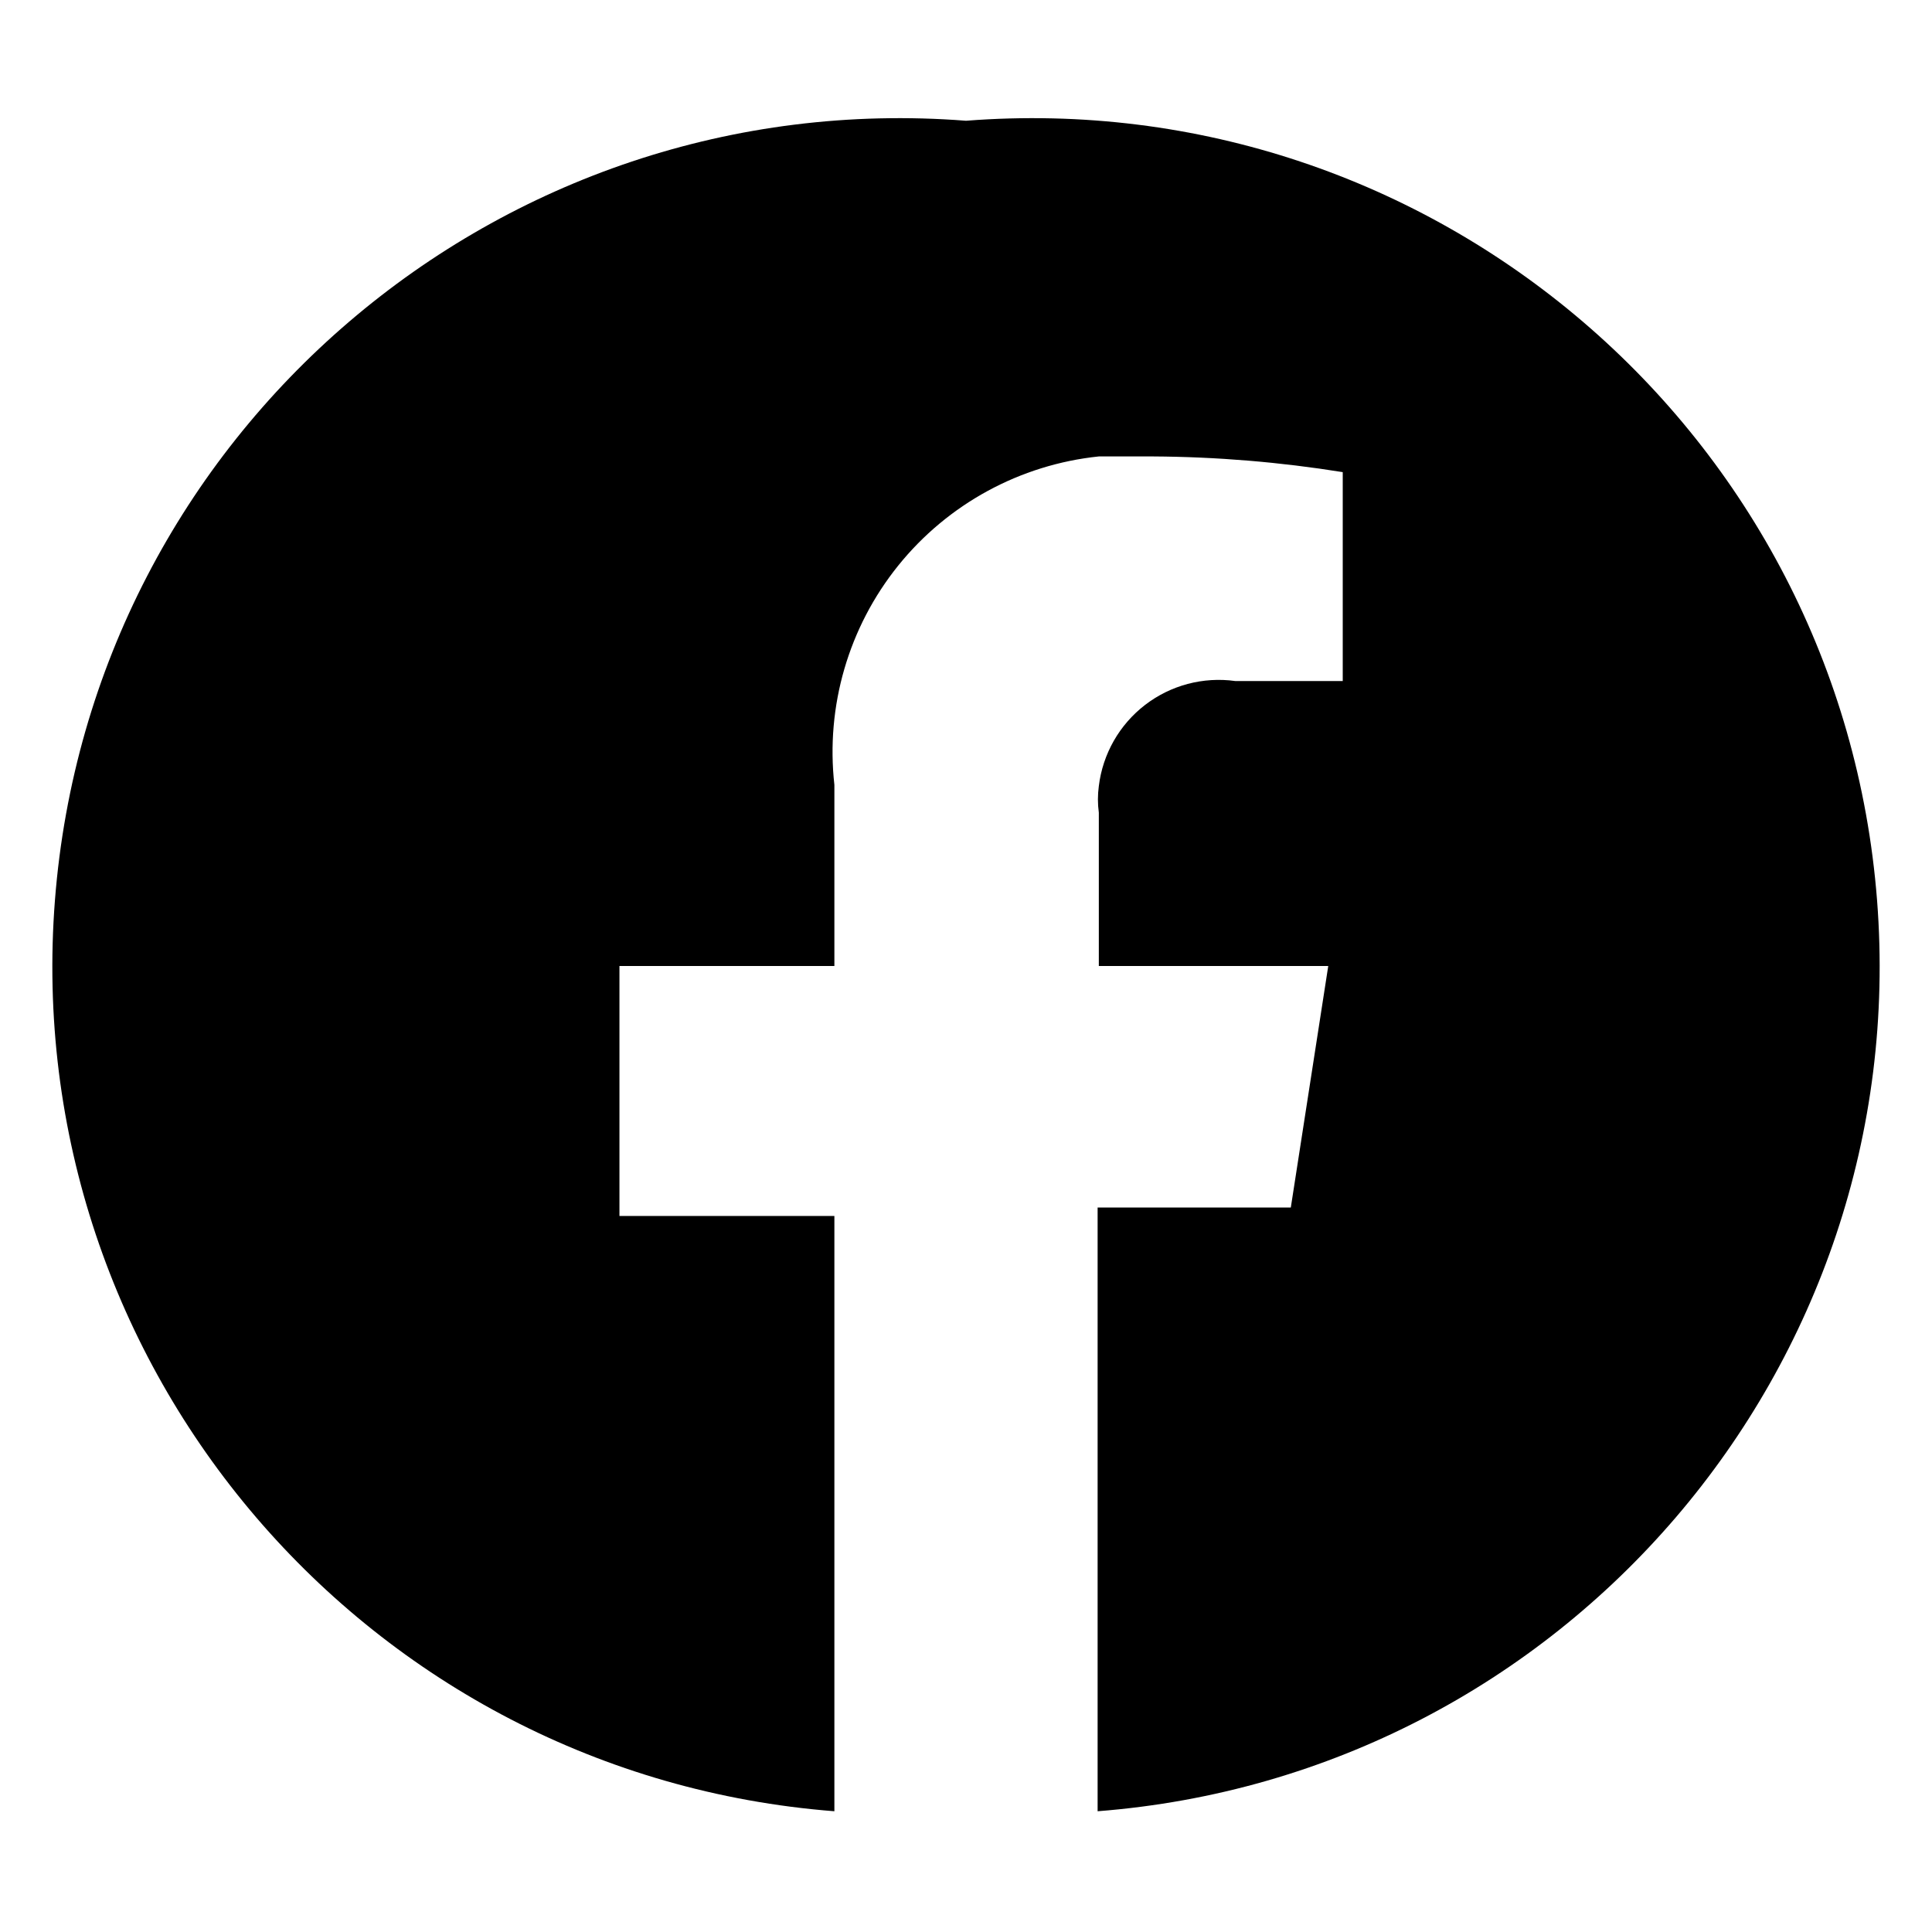
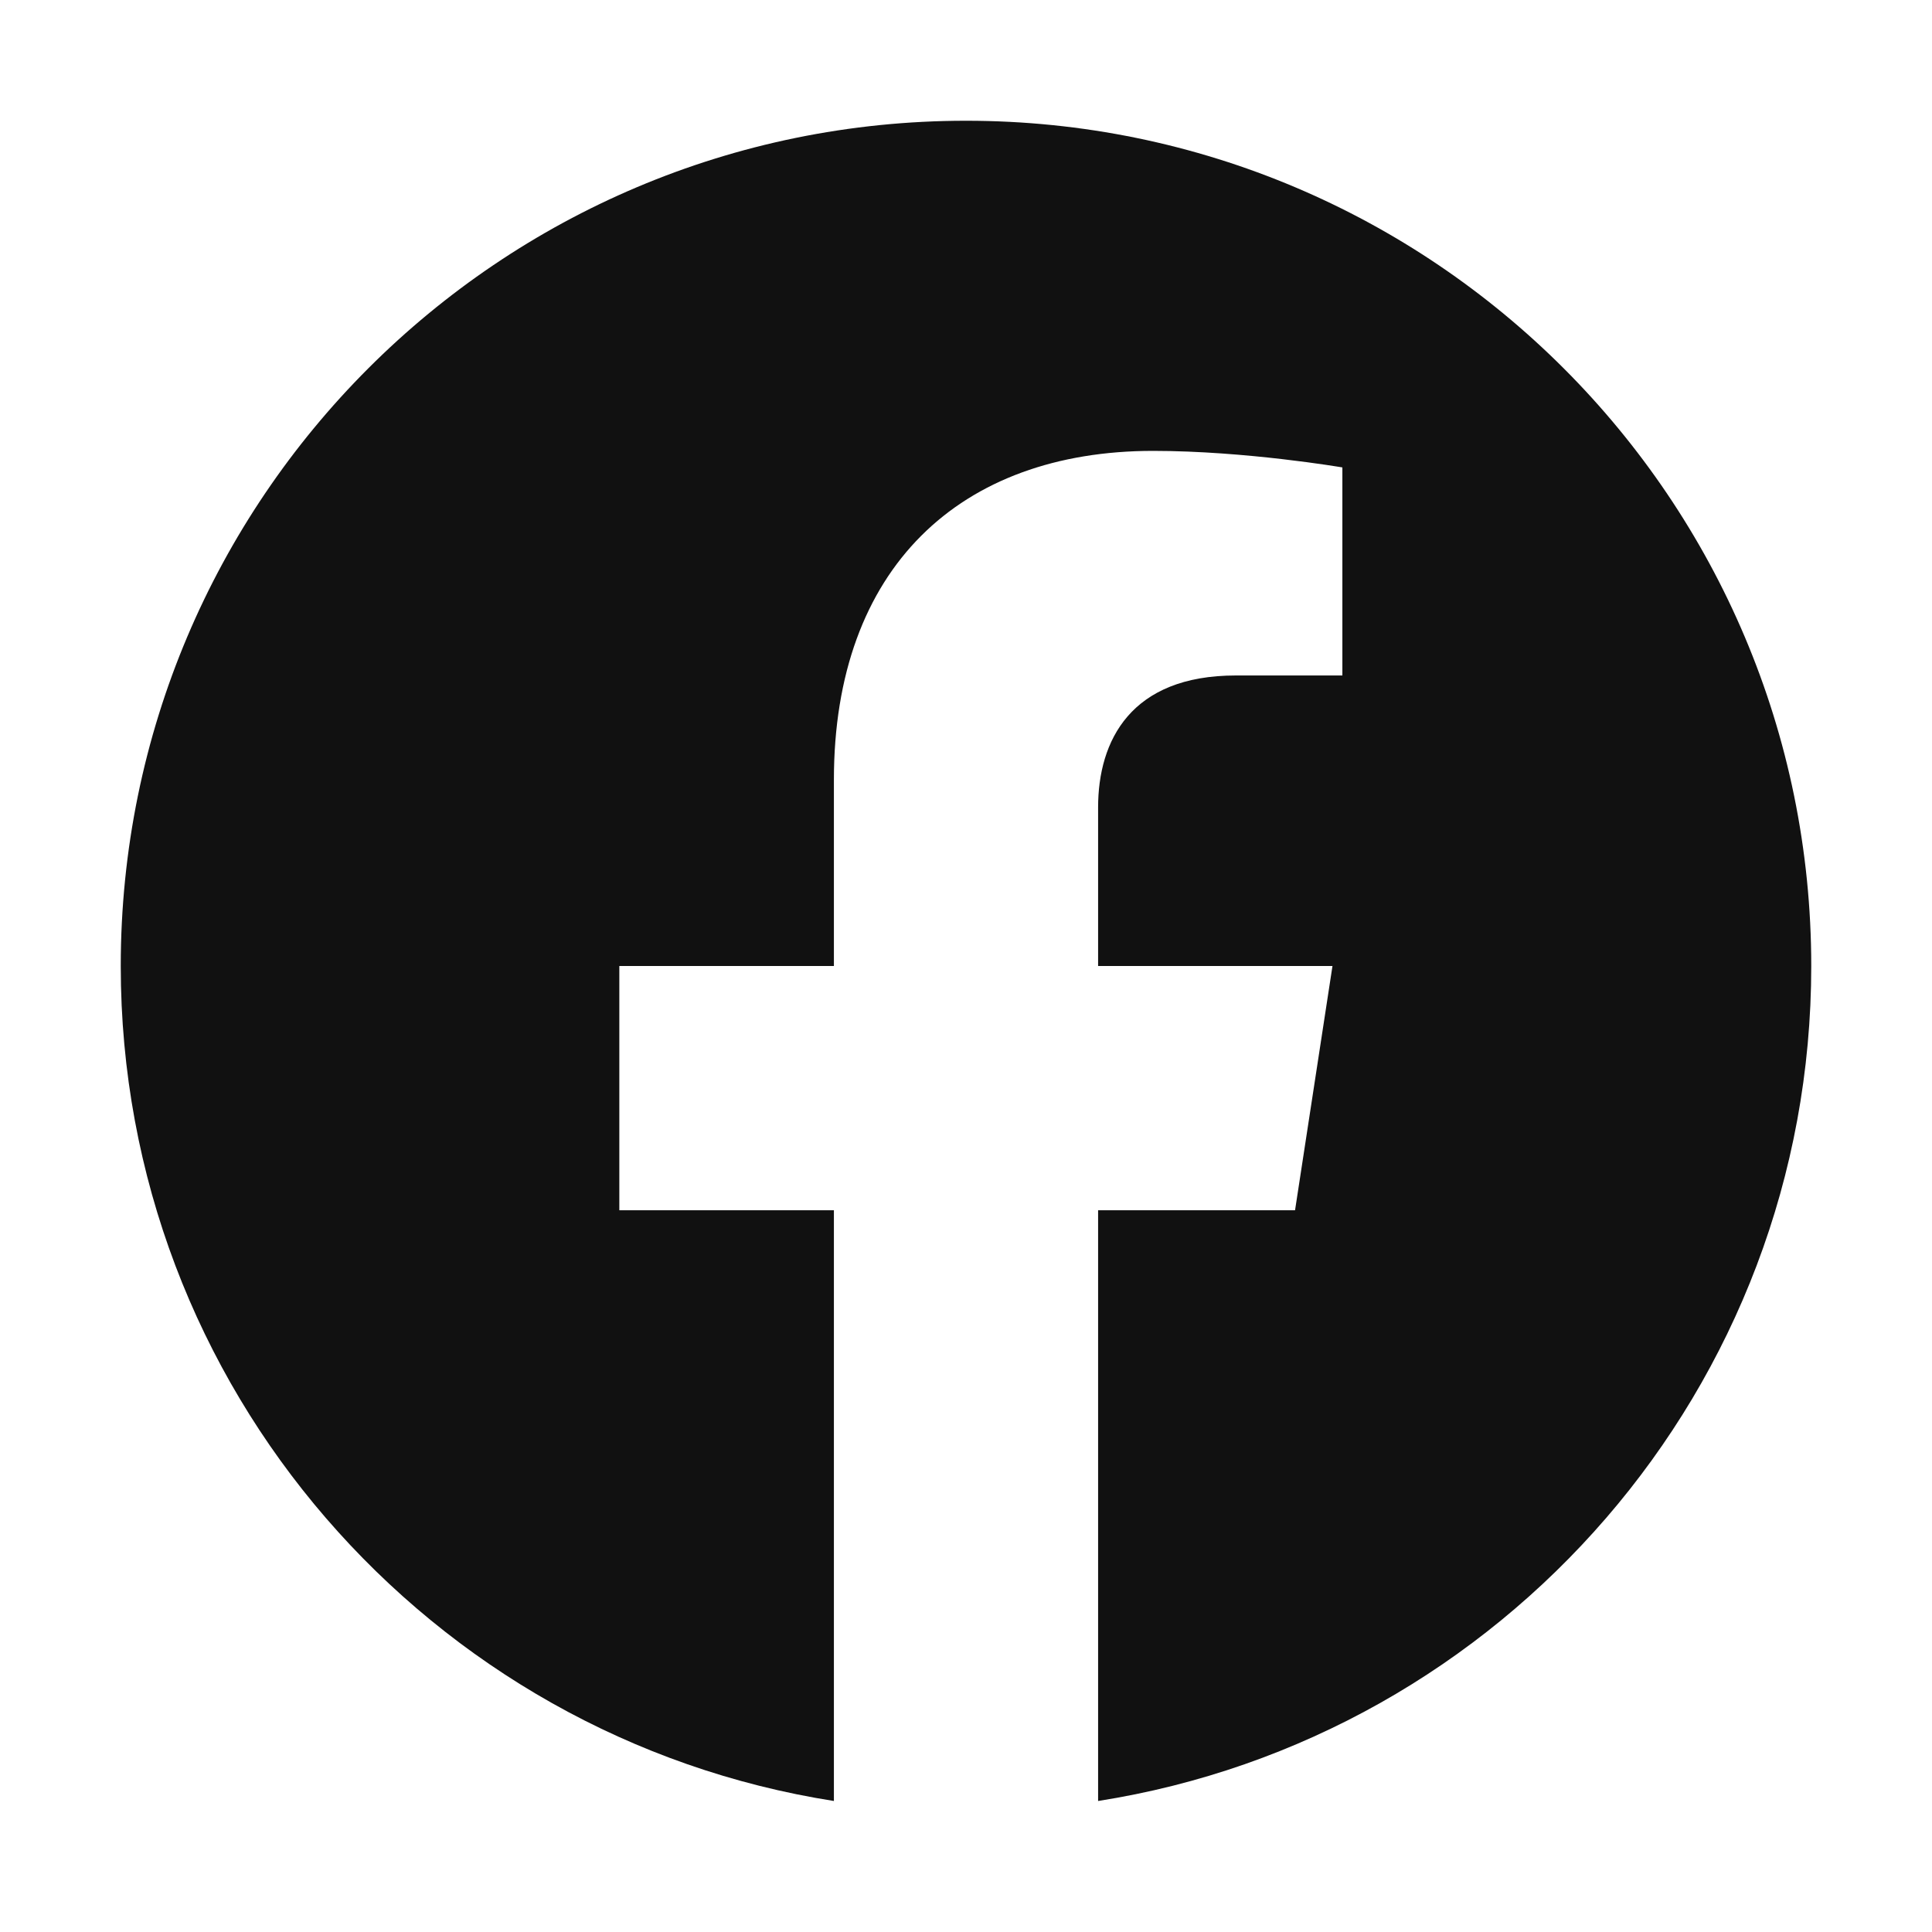
- <svg xmlns="http://www.w3.org/2000/svg" viewBox="0 0 16 16" fill="#000000">
-   <path id="facebook_svg__facebook" d="M8,1A7,7,0,0,0,6.91,15V10.07H5.13V8H6.91V6.5A2.46,2.46,0,0,1,9.1,3.78h.45a10.29,10.29,0,0,1,1.57.13V5.64h-.89a1,1,0,0,0-1.13.87.81.81,0,0,0,0,.22V8H11l-.31,2H9.09V15A7,7,0,0,0,8,1Z" />
+ <svg xmlns="http://www.w3.org/2000/svg" viewBox="0 0 16 16" fill="none">
+   <path d="M15 8C15 4.134 11.866 1 8 1C4.134 1 1 4.134 1 8C1 11.494 3.56 14.39 6.906 14.915V10.023H5.129V8H6.906V6.458C6.906 4.703 7.951 3.734 9.55 3.734C10.316 3.734 11.117 3.871 11.117 3.871V5.594H10.235C9.365 5.594 9.094 6.133 9.094 6.687V8H11.035L10.725 10.023H9.094V14.915C12.44 14.39 15 11.494 15 8Z" fill="#111111" />
</svg>
